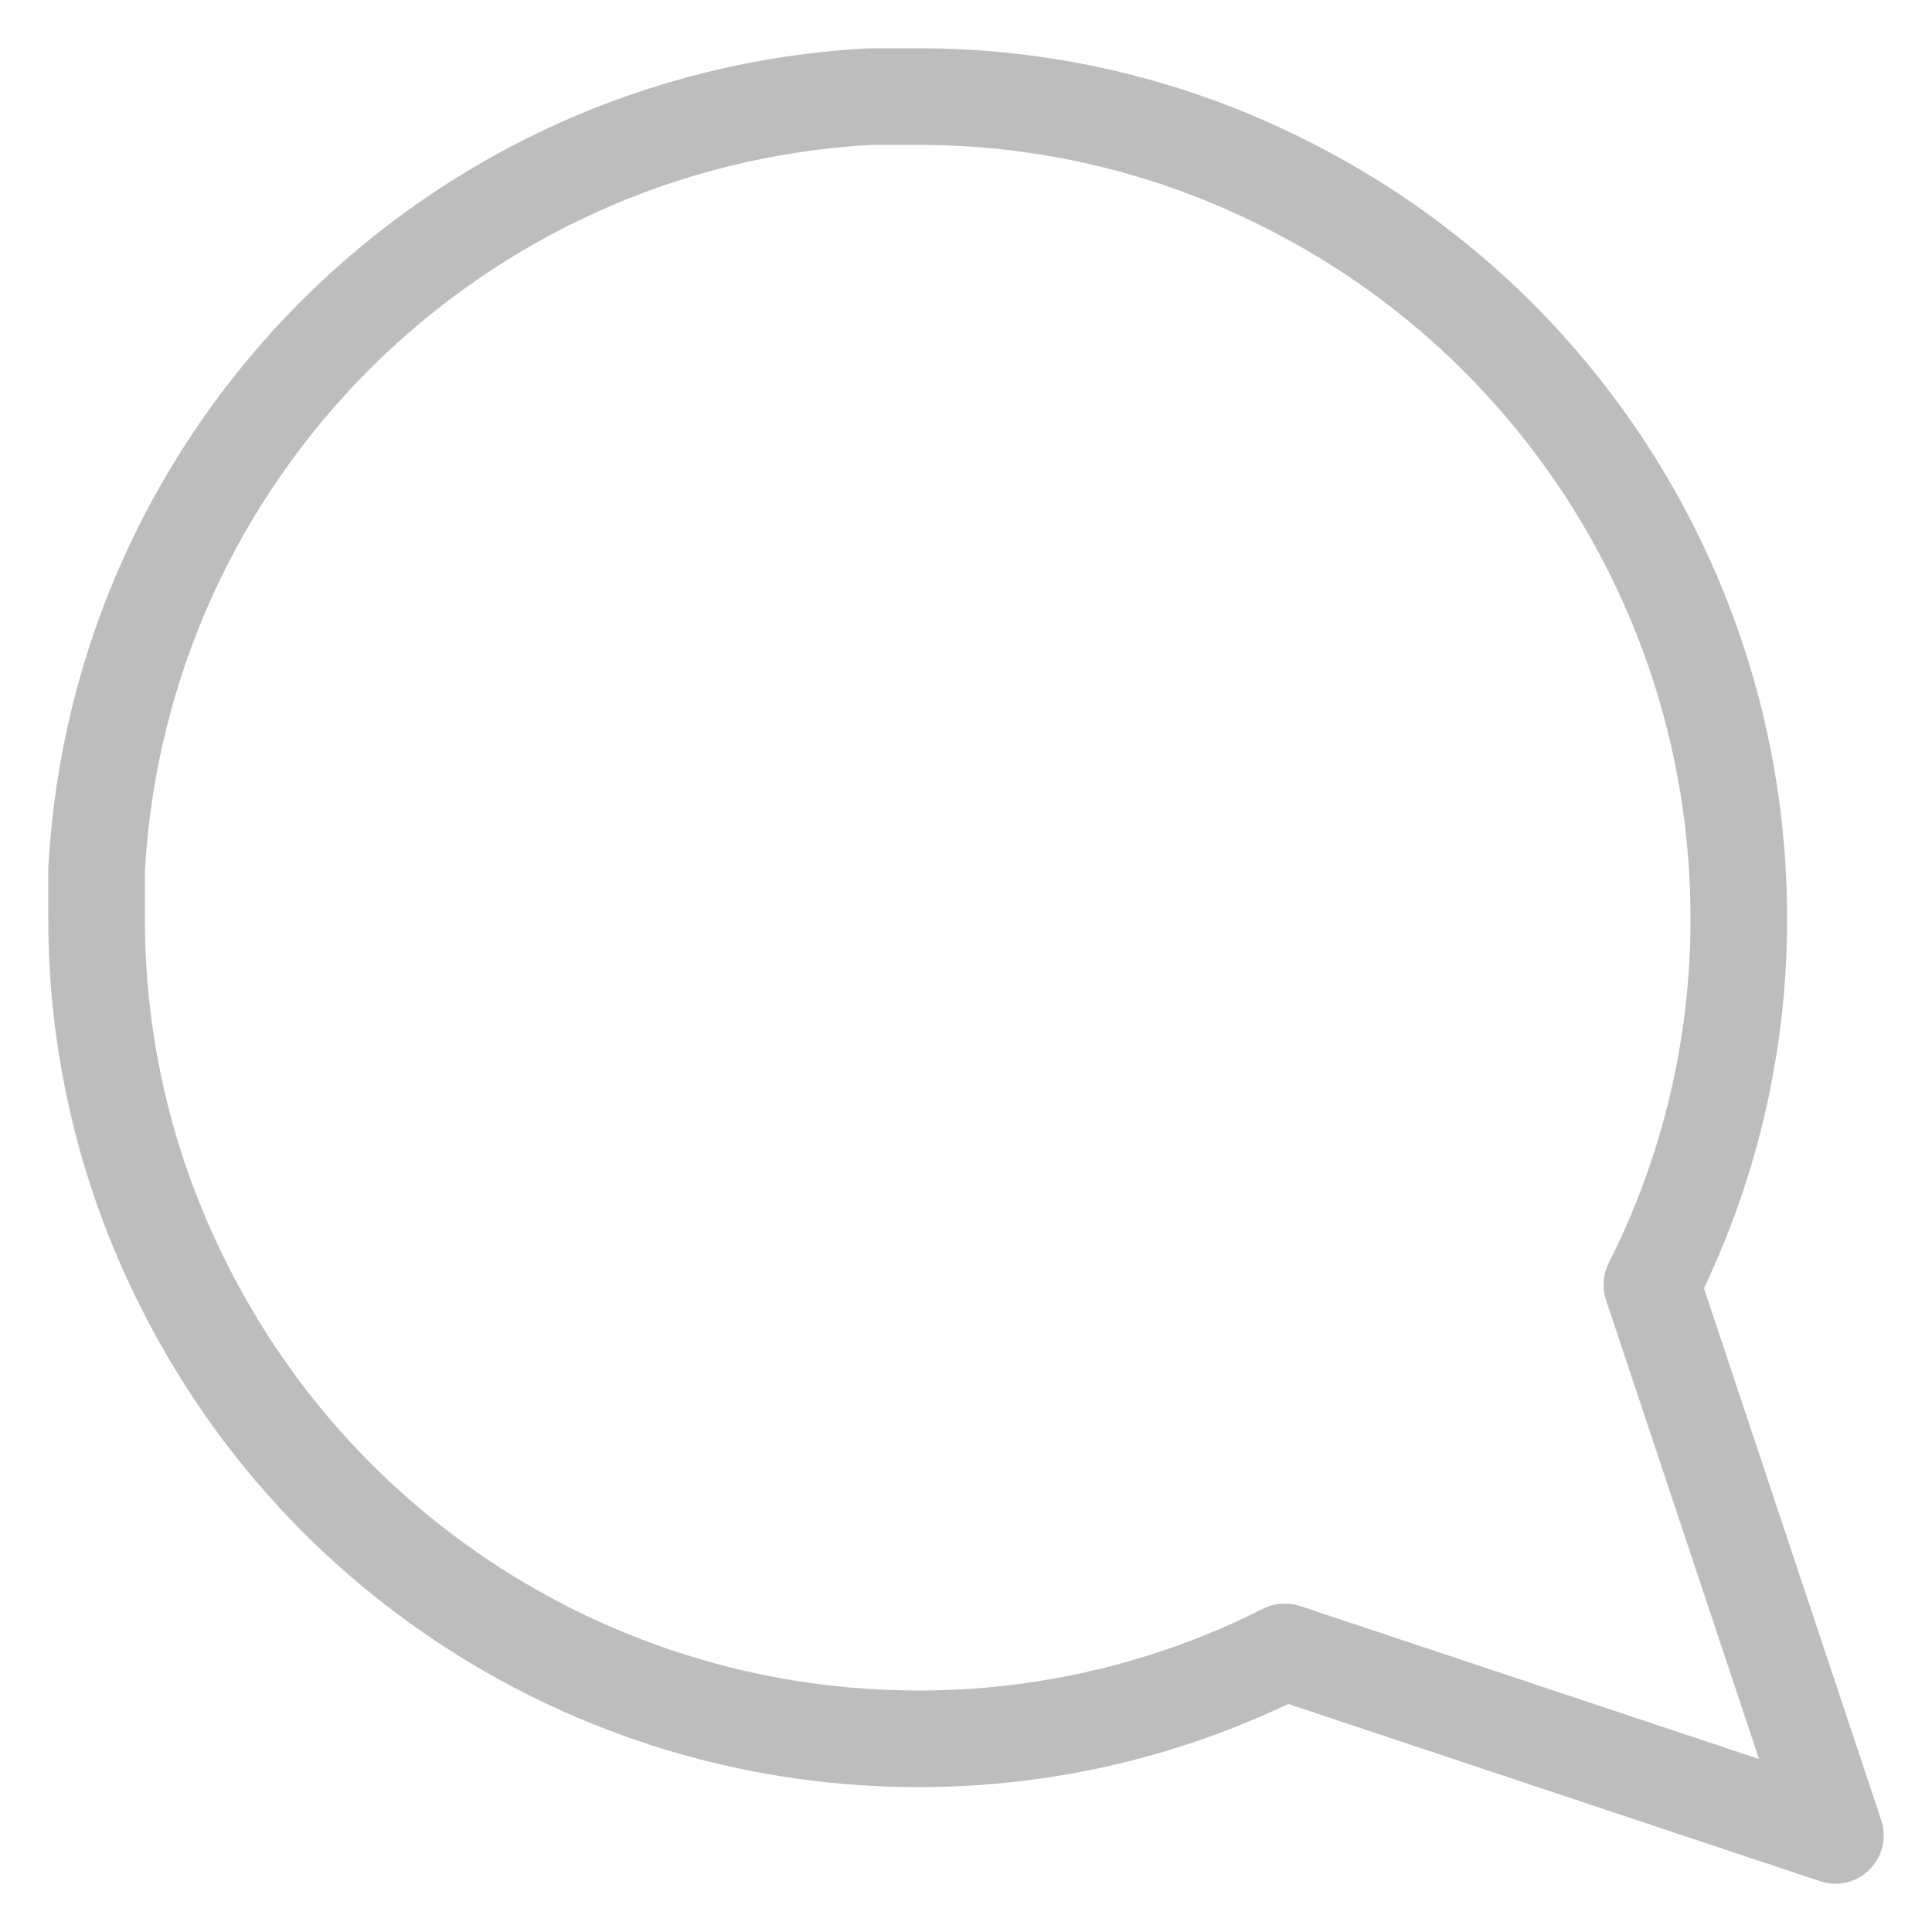
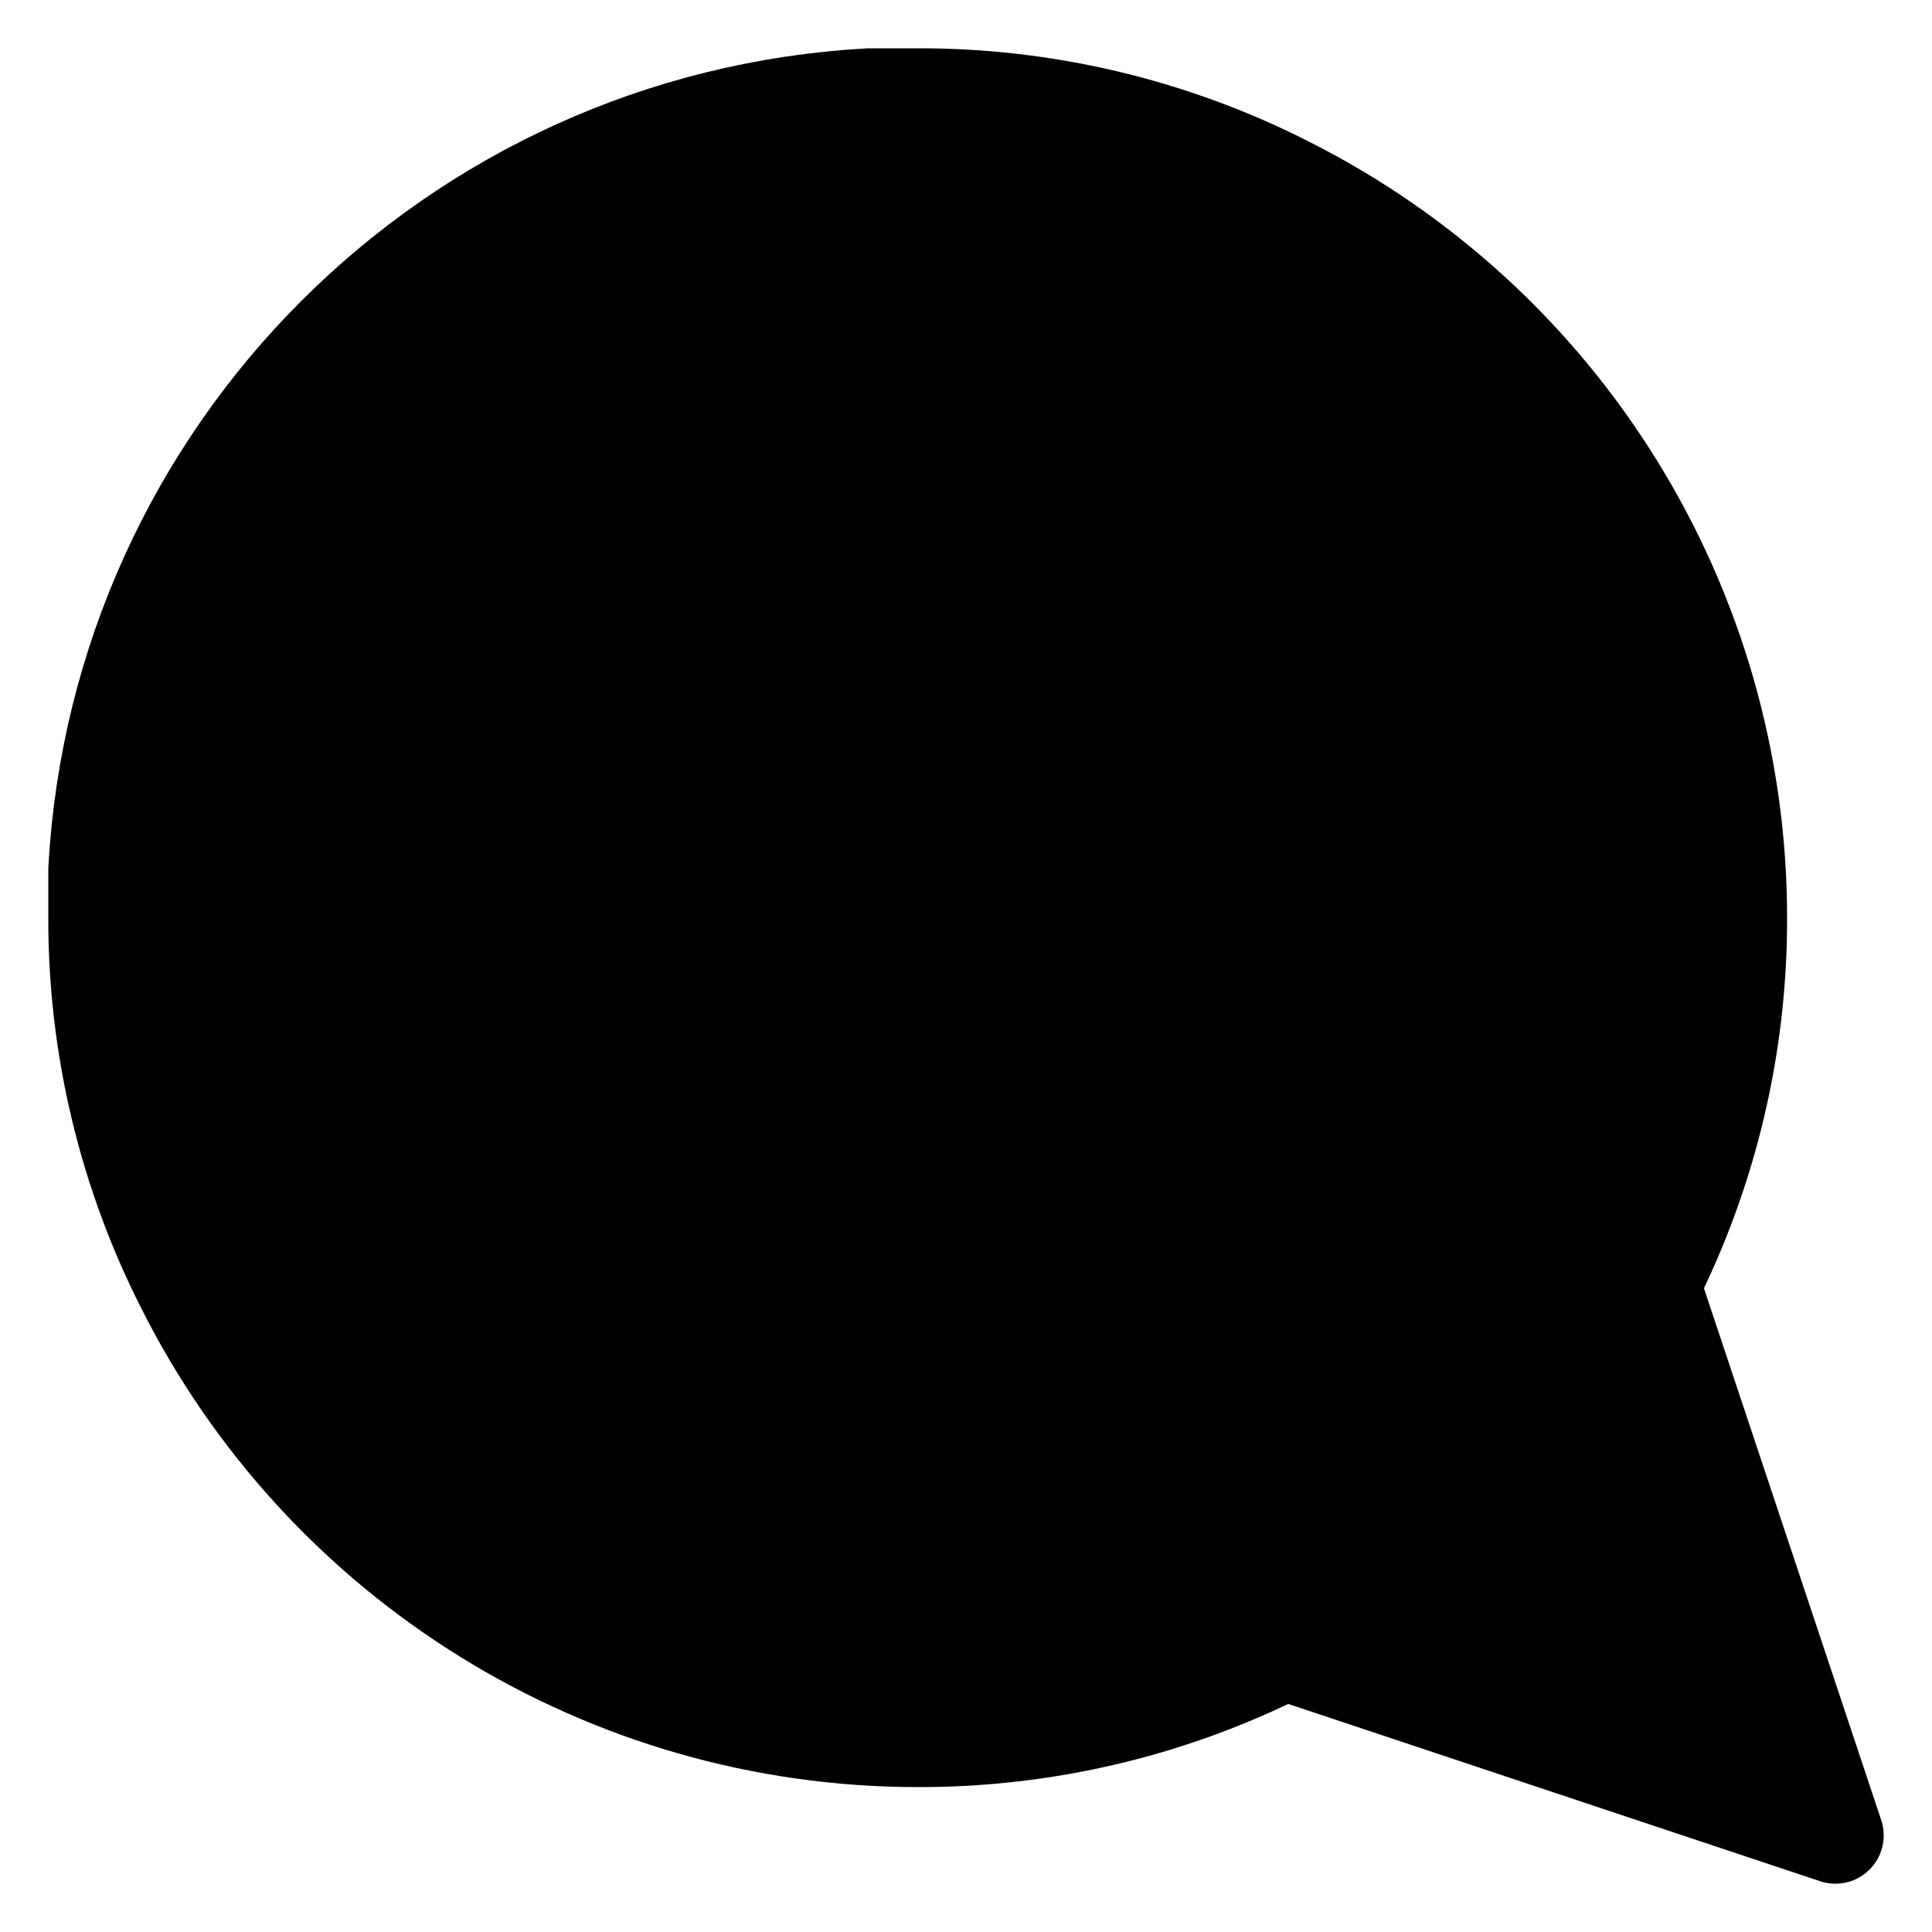
- <svg xmlns="http://www.w3.org/2000/svg" width="20" height="20" viewBox="0 0 20 20" fill="none">
-   <path fill-rule="evenodd" clip-rule="evenodd" d="M1 9.5C0.997 10.82 1.305 12.122 1.9 13.3C3.339 16.179 6.281 17.999 9.5 18C10.82 18.003 12.122 17.695 13.3 17.1L19 19L17.1 13.3C17.695 12.122 18.003 10.82 18 9.5C17.999 6.281 16.179 3.339 13.3 1.9C12.122 1.305 10.82 0.997 9.5 1H9C4.684 1.238 1.238 4.684 1 9V9.5V9.5Z" stroke="#BDBDBD" stroke-linecap="round" stroke-linejoin="round" />
+ <svg xmlns="http://www.w3.org/2000/svg" width="20" height="20" viewBox="0 0 20 20" fill="currentColor">
+   <path fill-rule="evenodd" clip-rule="evenodd" d="M1 9.5C0.997 10.82 1.305 12.122 1.9 13.3C3.339 16.179 6.281 17.999 9.5 18C10.82 18.003 12.122 17.695 13.3 17.1L19 19L17.1 13.3C17.695 12.122 18.003 10.82 18 9.5C17.999 6.281 16.179 3.339 13.3 1.9C12.122 1.305 10.82 0.997 9.5 1H9C4.684 1.238 1.238 4.684 1 9V9.5V9.5Z" stroke="currentColor" stroke-linecap="round" stroke-linejoin="round" />
</svg>
